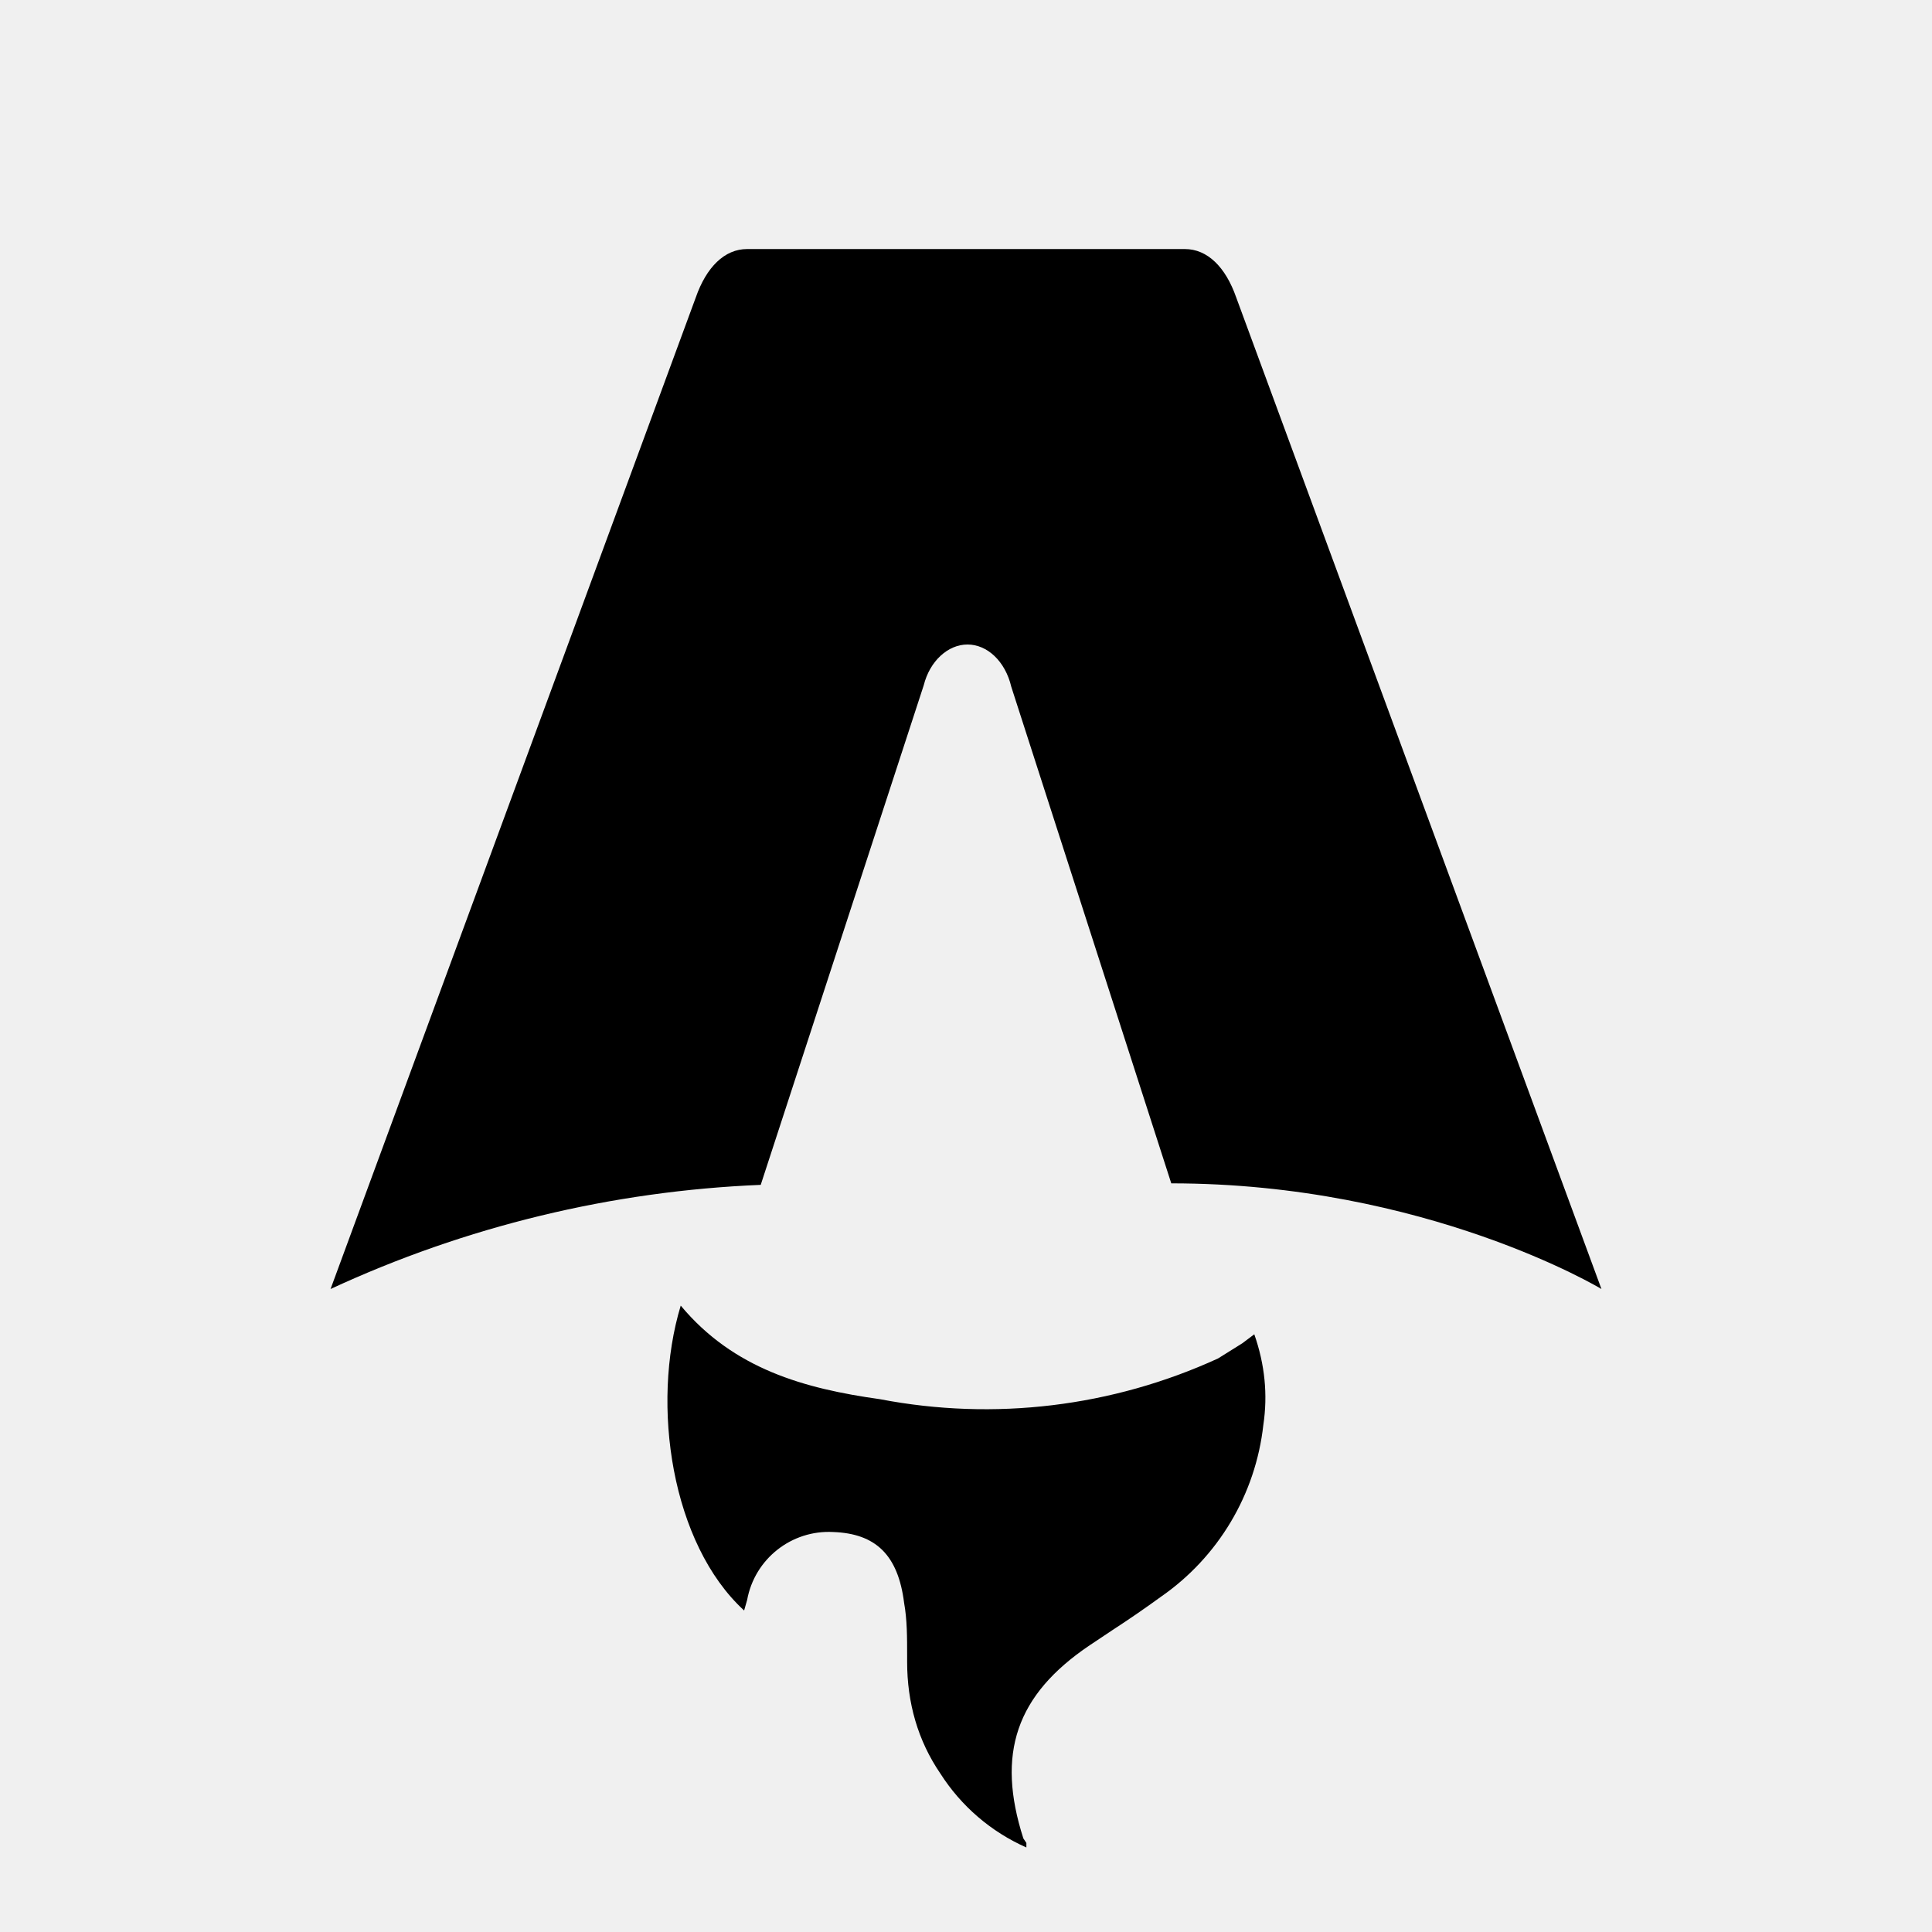
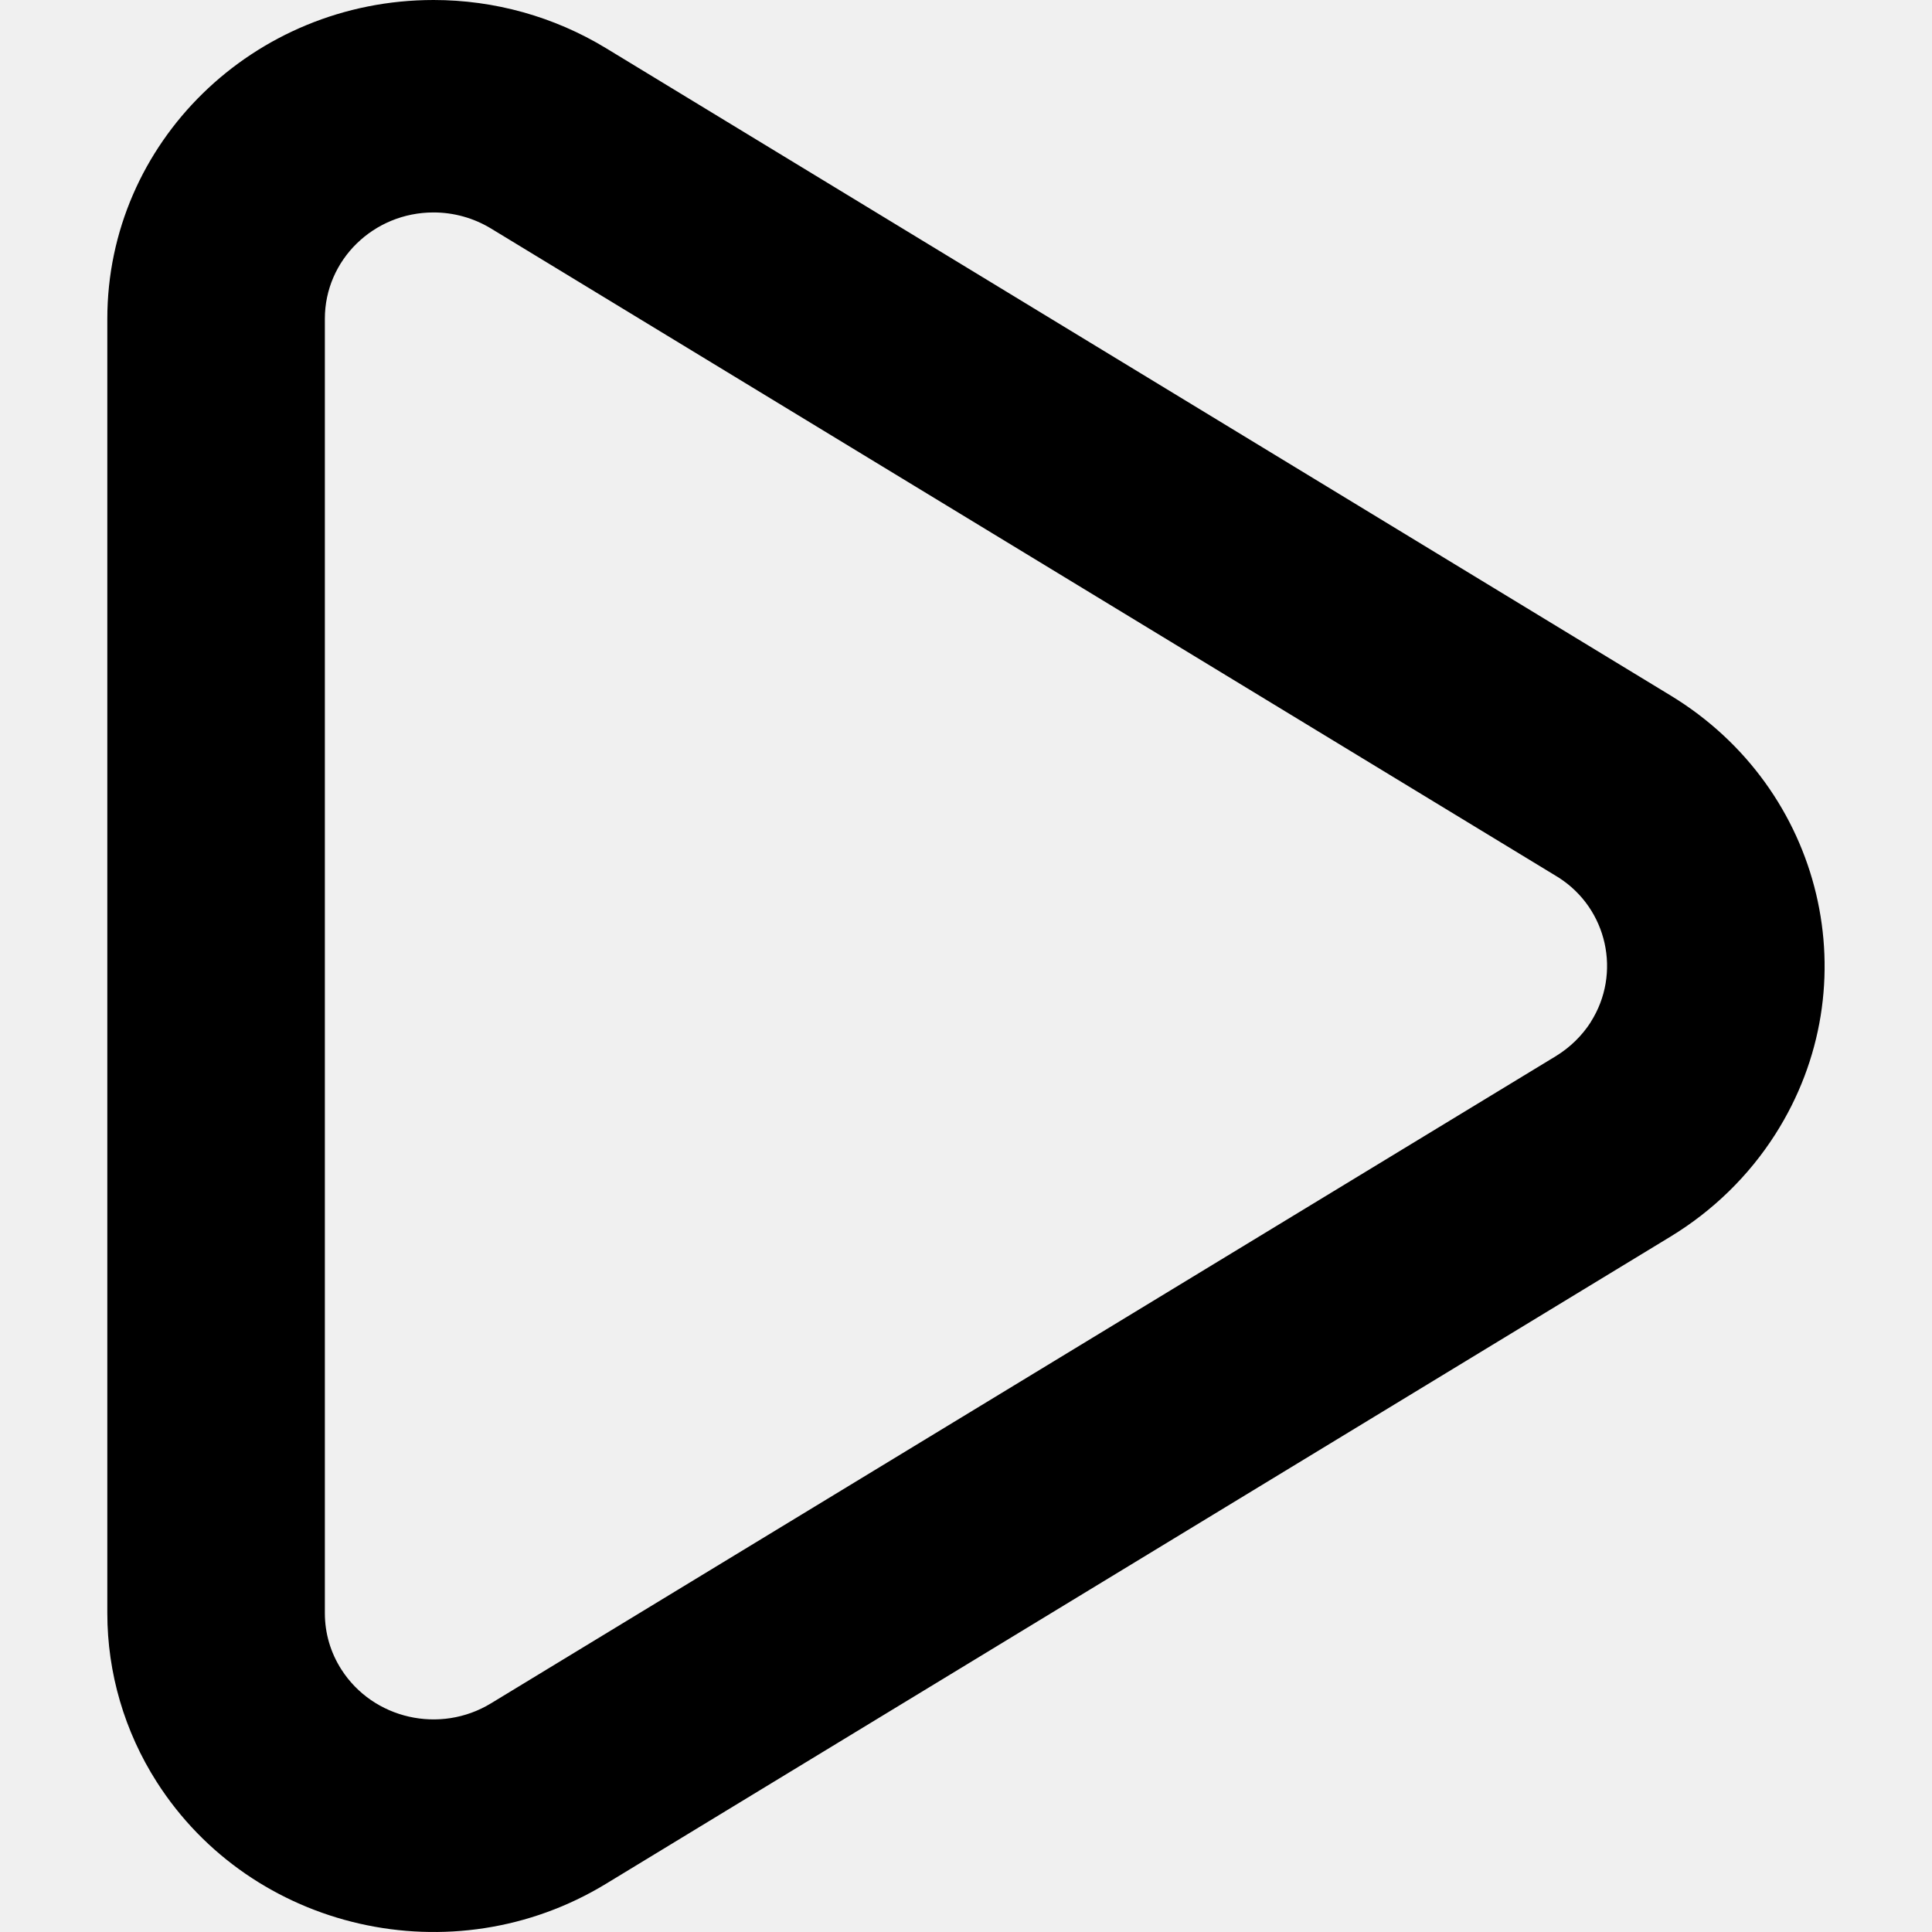
- <svg xmlns="http://www.w3.org/2000/svg" fill="none" viewBox="0 0 128 128">
-   <path d="M50.4 78.5a75.1 75.1 0 0 0-28.5 6.9l24.2-65.7c.7-2 1.9-3.2 3.4-3.2h29c1.5 0 2.7 1.2 3.4 3.2l24.2 65.7s-11.6-7-28.5-7L67 45.5c-.4-1.7-1.6-2.8-2.9-2.8-1.3 0-2.5 1.1-2.9 2.7L50.4 78.5Zm-1.1 28.2Zm-4.2-20.2c-2 6.6-.6 15.8 4.2 20.2a17.5 17.5 0 0 1 .2-.7 5.5 5.5 0 0 1 5.7-4.5c2.8.1 4.3 1.5 4.7 4.7.2 1.1.2 2.3.2 3.5v.4c0 2.7.7 5.2 2.2 7.4a13 13 0 0 0 5.7 4.9v-.3l-.2-.3c-1.8-5.6-.5-9.5 4.4-12.8l1.5-1a73 73 0 0 0 3.2-2.2 16 16 0 0 0 6.8-11.4c.3-2 .1-4-.6-6l-.8.6-1.6 1a37 37 0 0 1-22.4 2.7c-5-.7-9.7-2-13.2-6.2Z" />
-   <style>
-         path { fill: #000; }
-         @media (prefers-color-scheme: dark) {
-             path { fill: #FFF; }
-         }
-     </style>
+ <svg xmlns="http://www.w3.org/2000/svg" version="1.1" id="Layer_1" x="0px" y="0px" viewBox="0 0 512 512" style="enable-background:new 0 0 512 512;" xml:space="preserve">
+   <g>
+     <path d="M421.54,270.88c8.25-12.94,4.42-30.08-8.5-38.33l-0.72-0.44L130.11,60.55c-4.58-2.78-9.86-4.25-15.22-4.25   c-15.92,0-28.8,12.61-28.8,28.17v343.04c0,5.28,1.5,10.42,4.36,14.89c8.42,13.19,26.17,17.22,39.67,9l282.21-171.52   c3.72-2.28,6.92-5.39,9.25-9.03L421.54,270.88z M442.76,327.68L160.58,499.23c-40.53,24.67-93.86,12.5-119.08-27.05   c-8.5-13.33-13.06-28.83-13.06-44.67V84.5C28.44,37.8,67.14,0,114.91,0c16.14,0,31.94,4.42,45.66,12.75l282.18,171.58   c40.53,24.64,52.97,76.69,27.72,116.27C463.48,311.57,453.98,320.85,442.76,327.68z" />
+   </g>
</svg>
